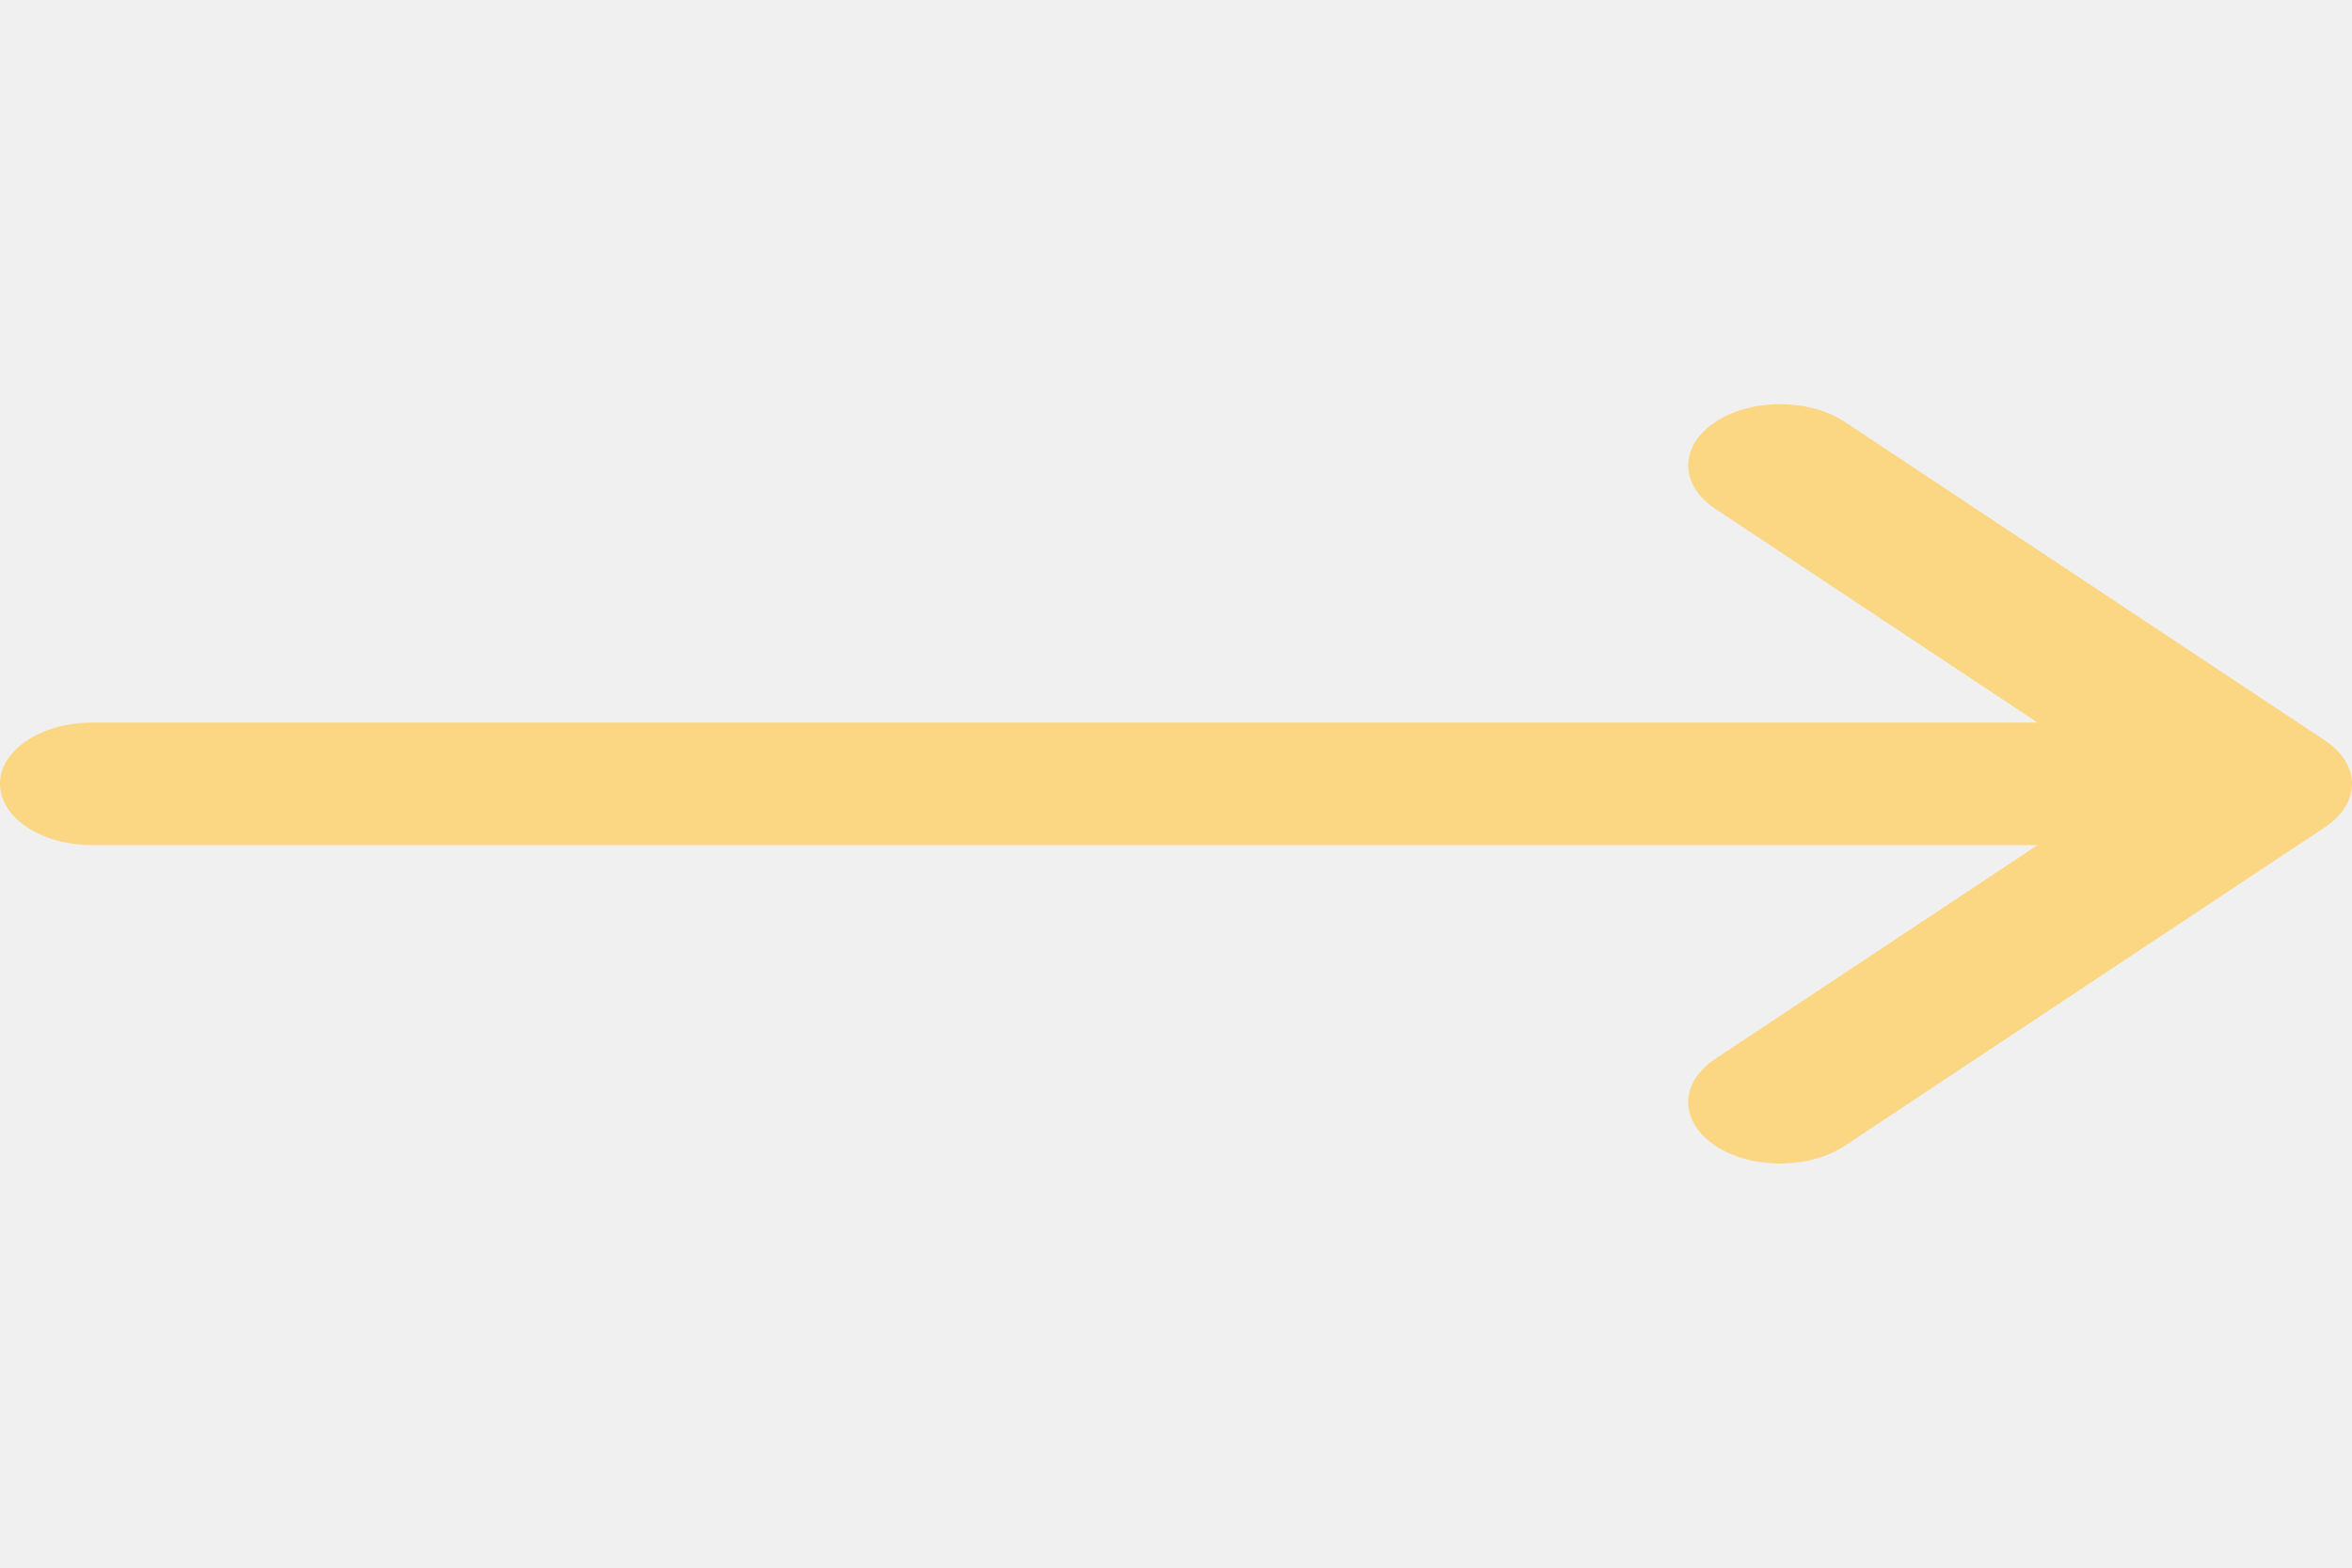
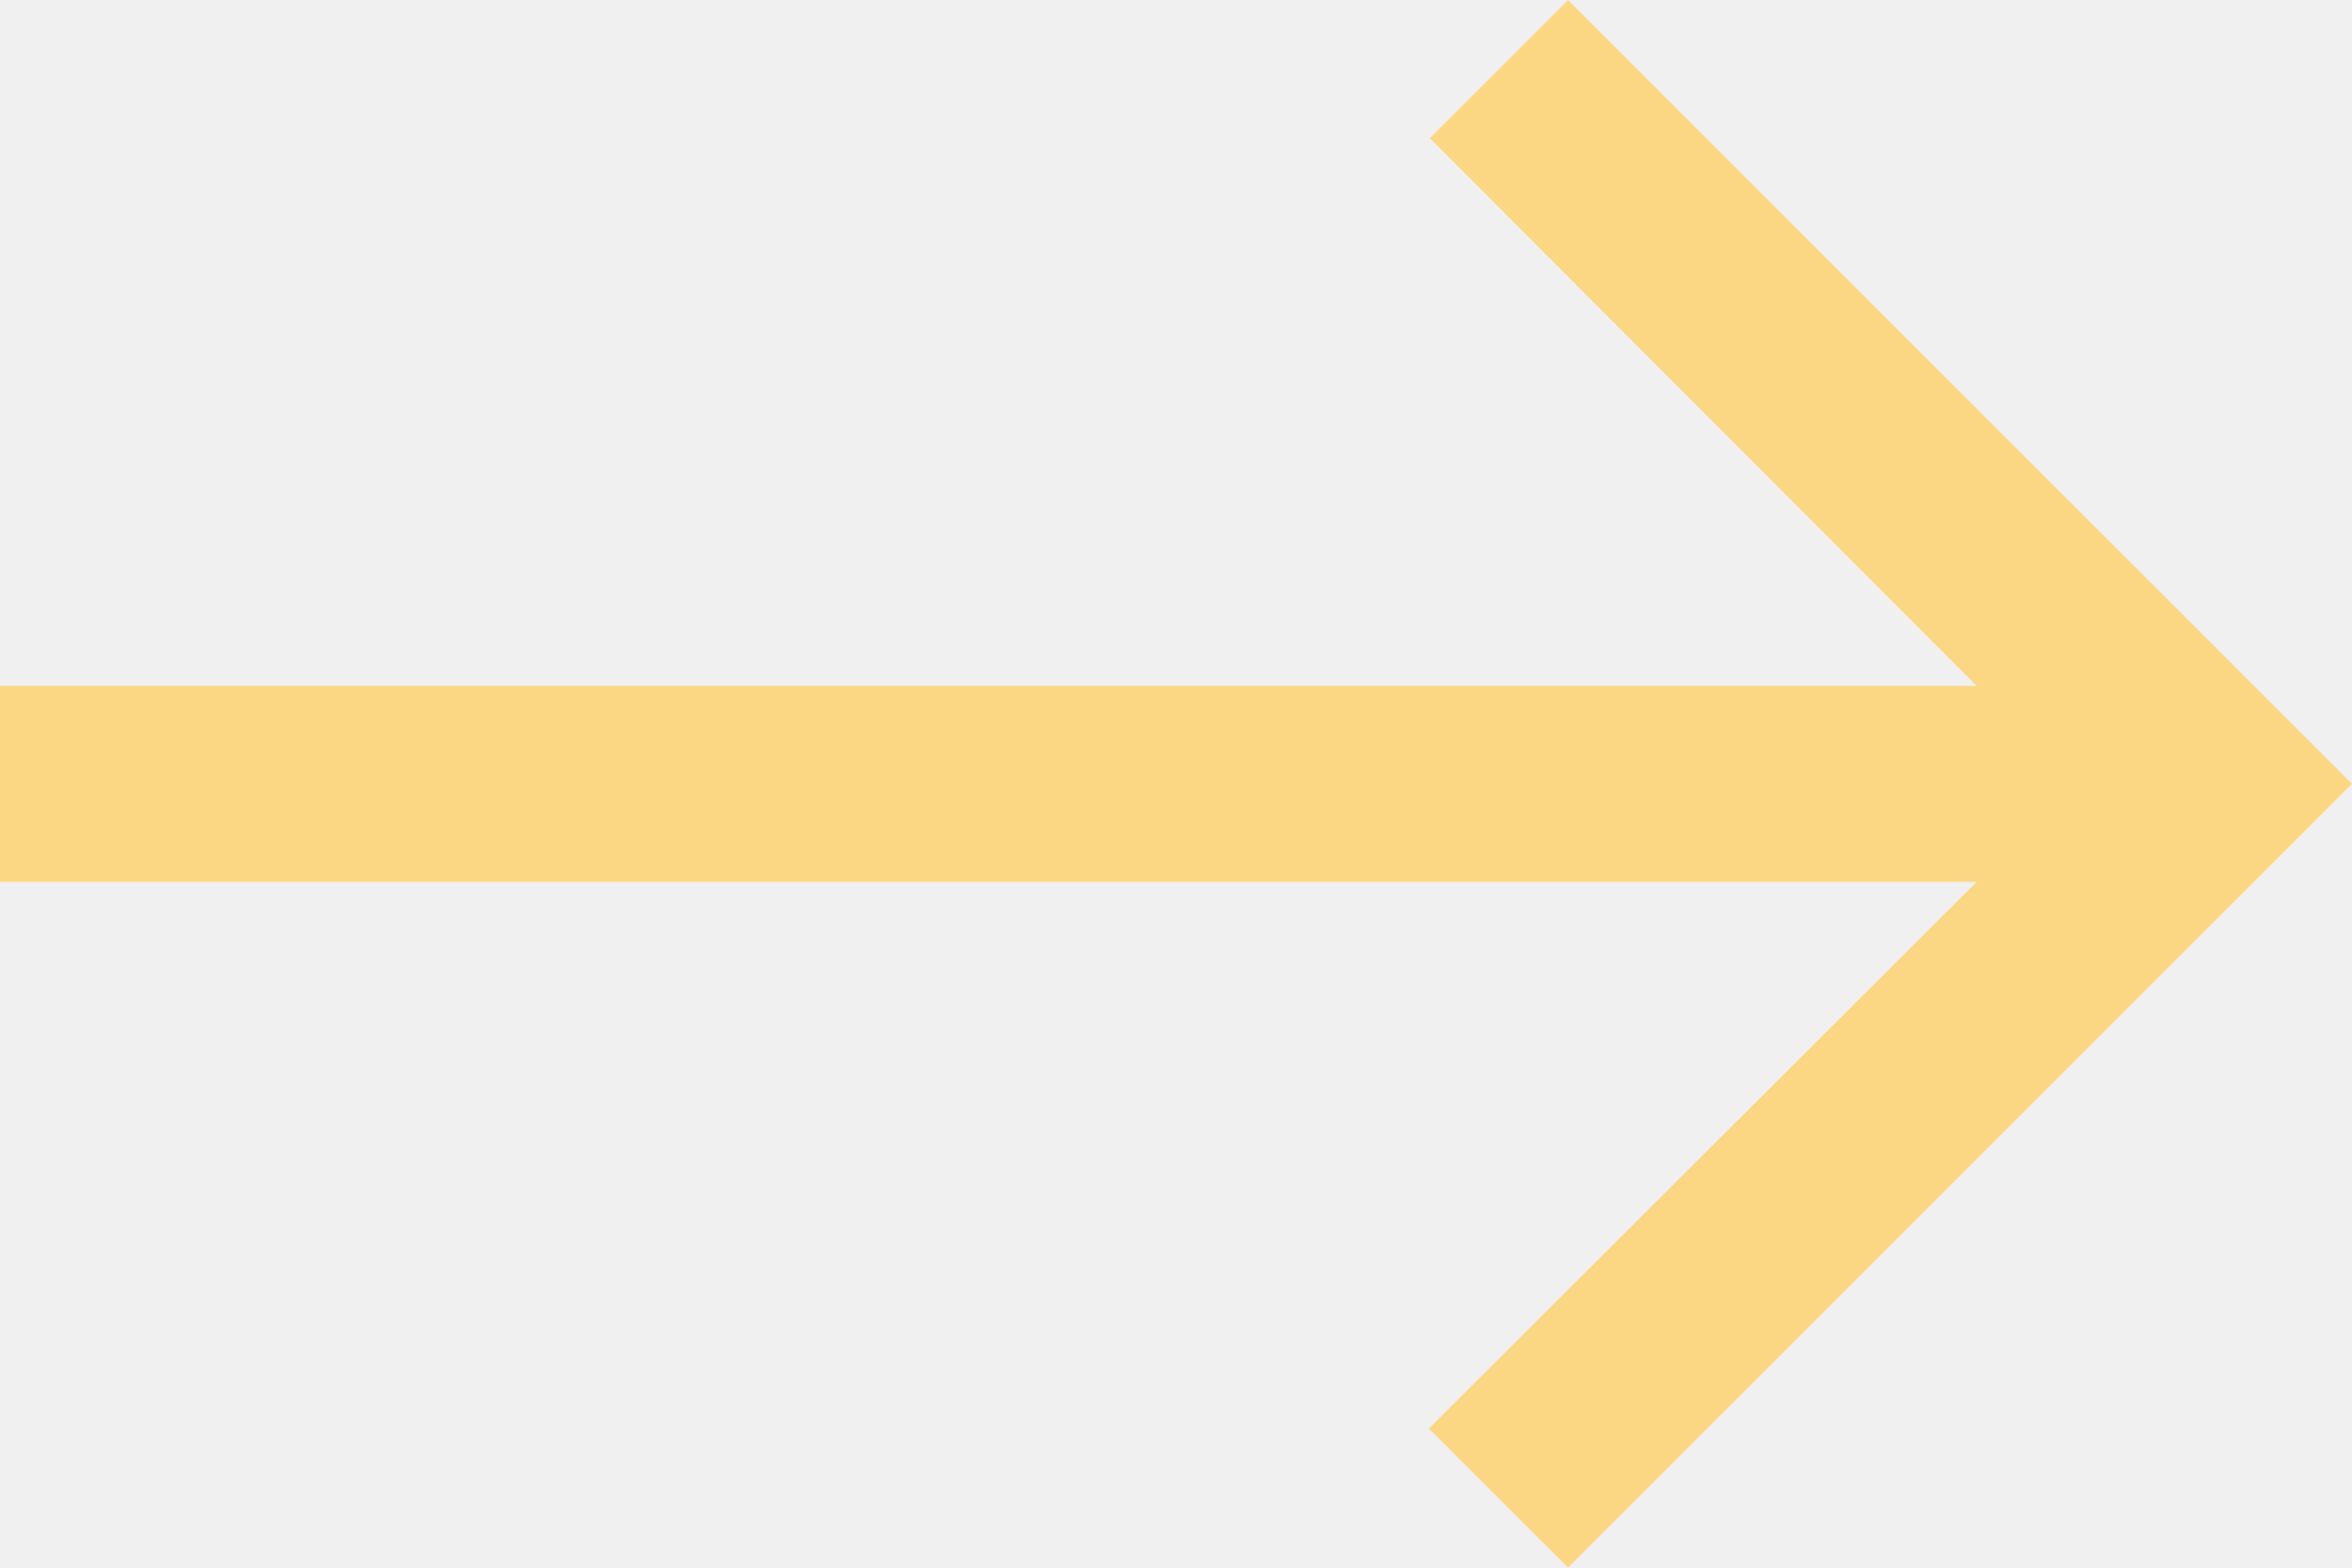
<svg xmlns="http://www.w3.org/2000/svg" width="24" height="16" viewBox="0 0 24 16" fill="none">
-   <g clip-path="url(#clip0)">
-     <path d="M23.725 7.558C23.725 7.557 23.724 7.557 23.724 7.557L18.826 4.307C18.459 4.064 17.865 4.064 17.5 4.309C17.134 4.554 17.136 4.949 17.503 5.193L20.792 7.375L0.938 7.375C0.42 7.375 0 7.655 0 8C0 8.345 0.42 8.625 0.938 8.625L20.792 8.625L17.503 10.807C17.136 11.05 17.134 11.446 17.5 11.691C17.865 11.936 18.459 11.936 18.826 11.693L23.724 8.443C23.724 8.443 23.725 8.443 23.725 8.442C24.092 8.198 24.091 7.801 23.725 7.558Z" fill="#FBD784" />
-   </g>
-   <defs>
-     <clipPath id="clip0">
-       <rect width="24" height="16" fill="white" />
-     </clipPath>
-   </defs>
+   <path d="M16 -6.99382e-07L14.59 1.41L20.17 7L-3.93402e-07 7L-3.0598e-07 9L20.17 9L14.58 14.58L16 16L24 8L16 -6.99382e-07Z" fill="#FBD784" />
</svg>
